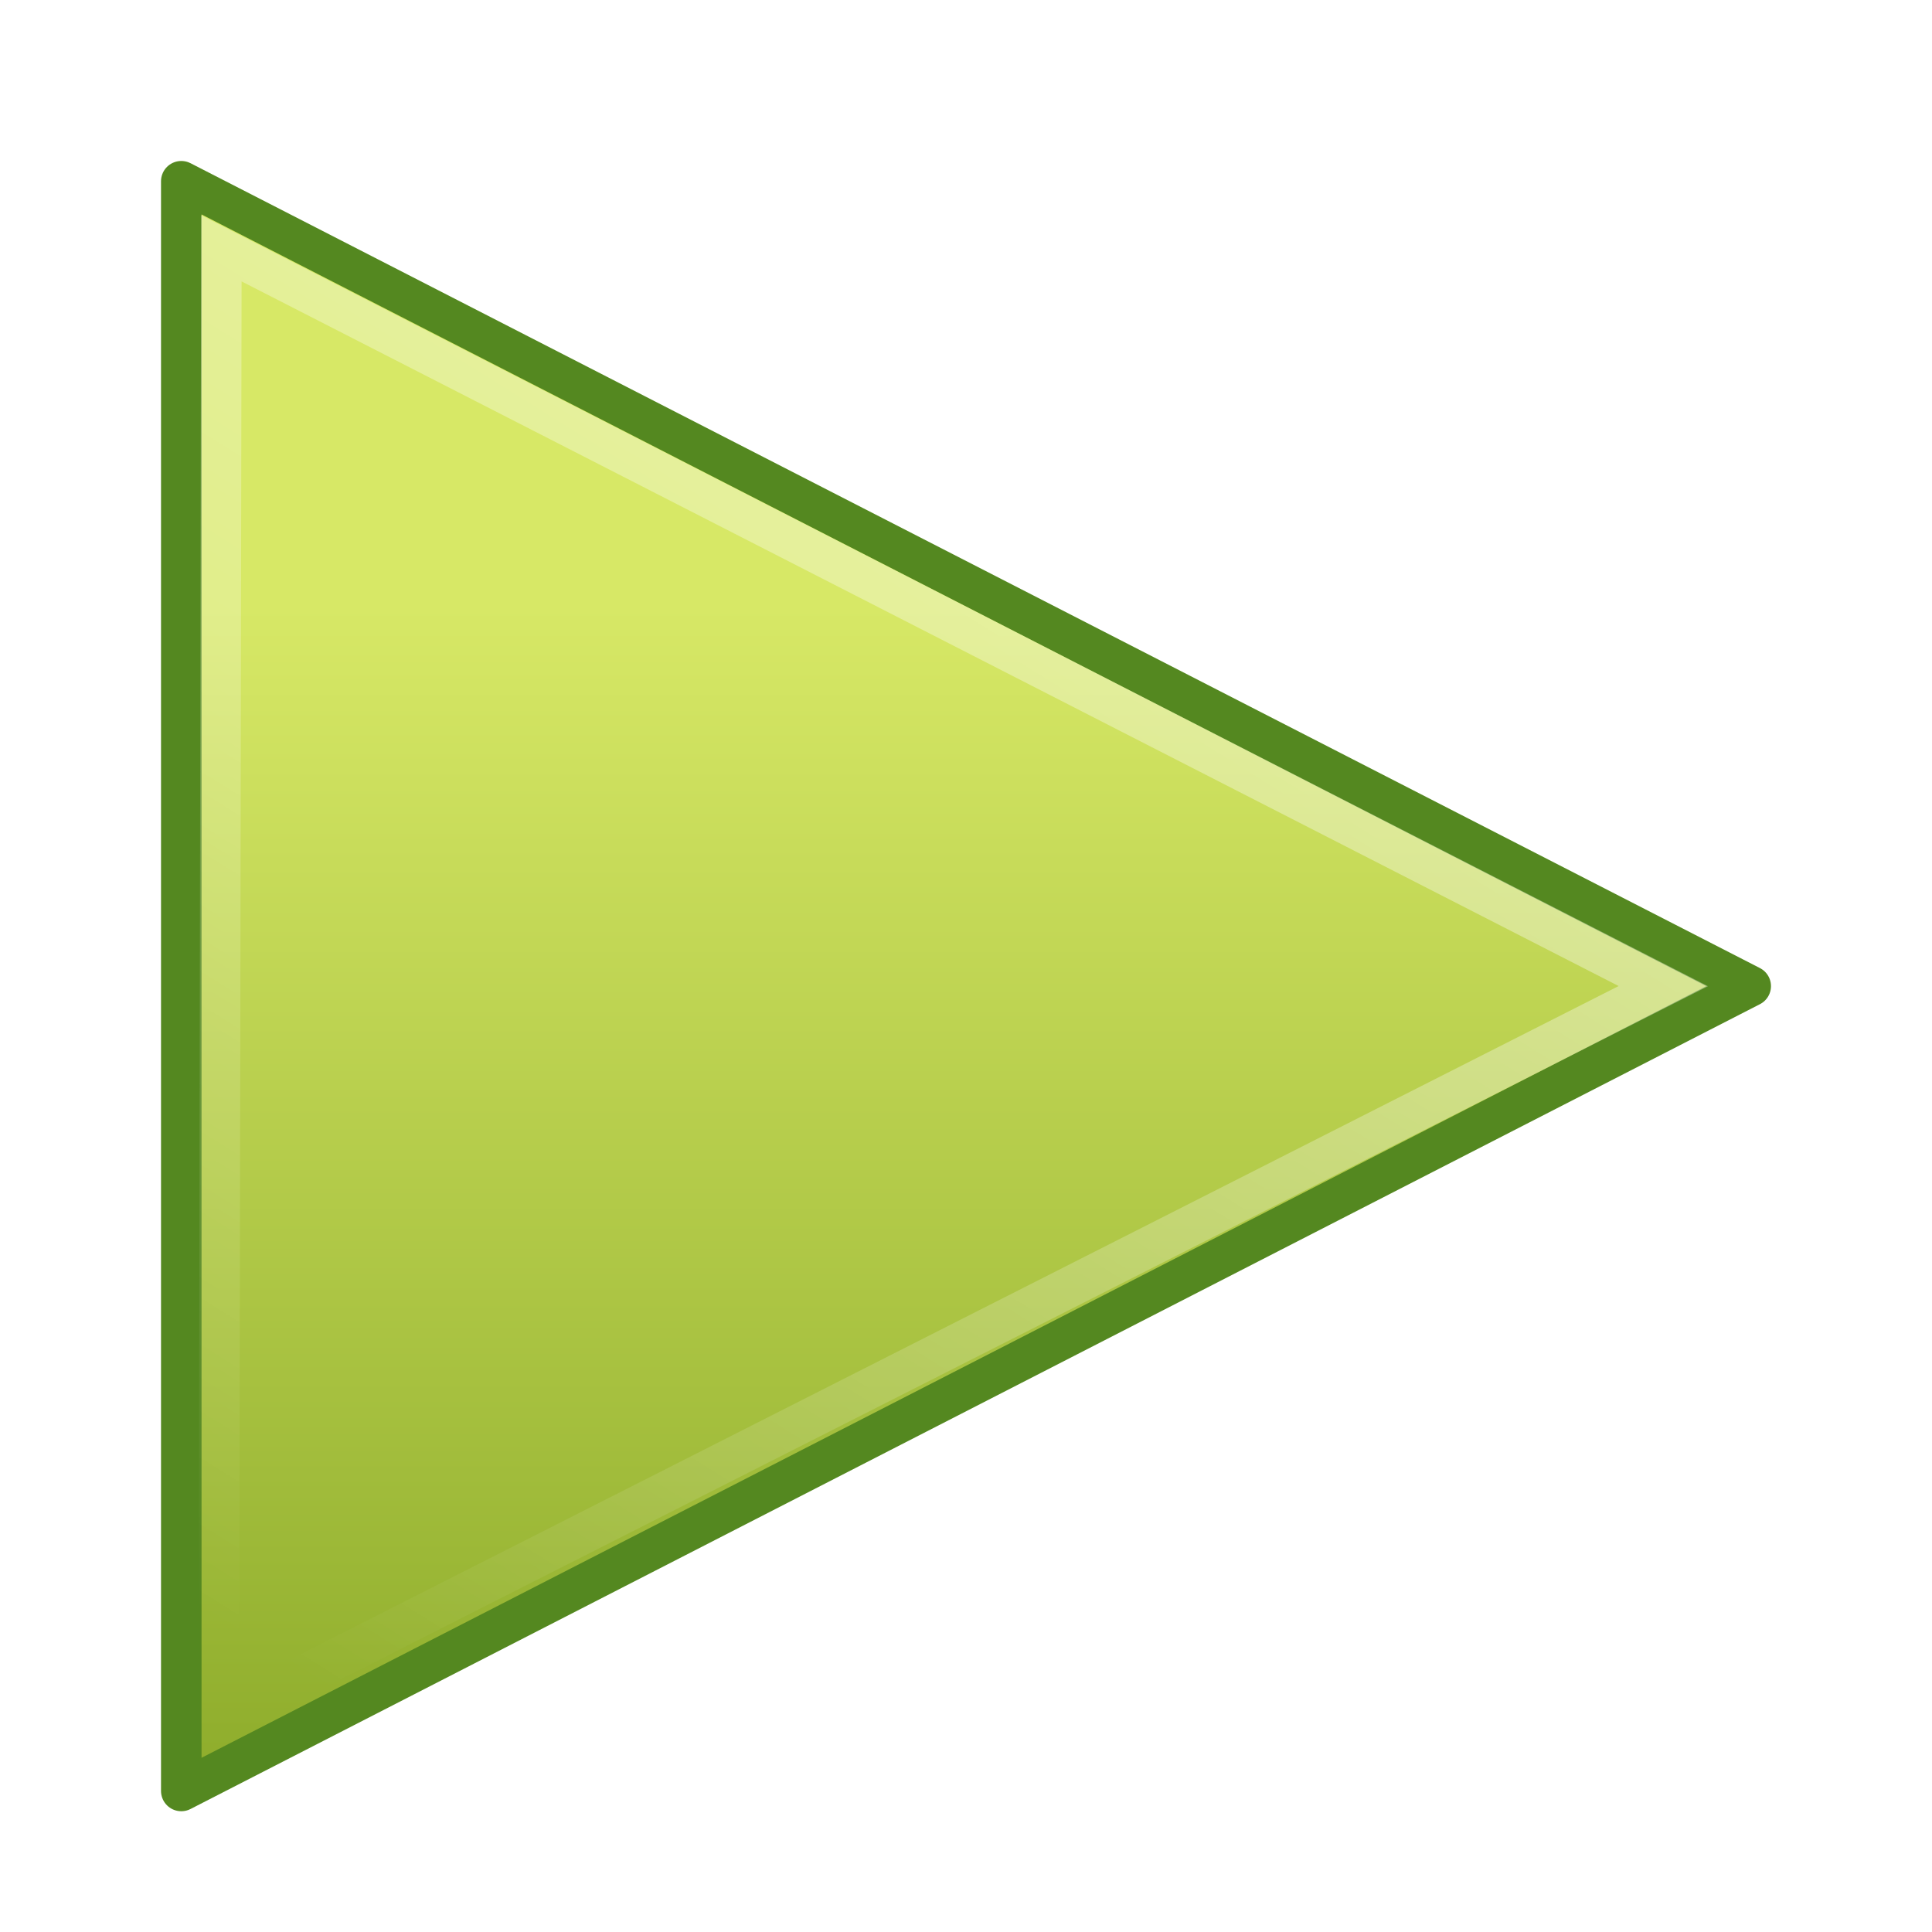
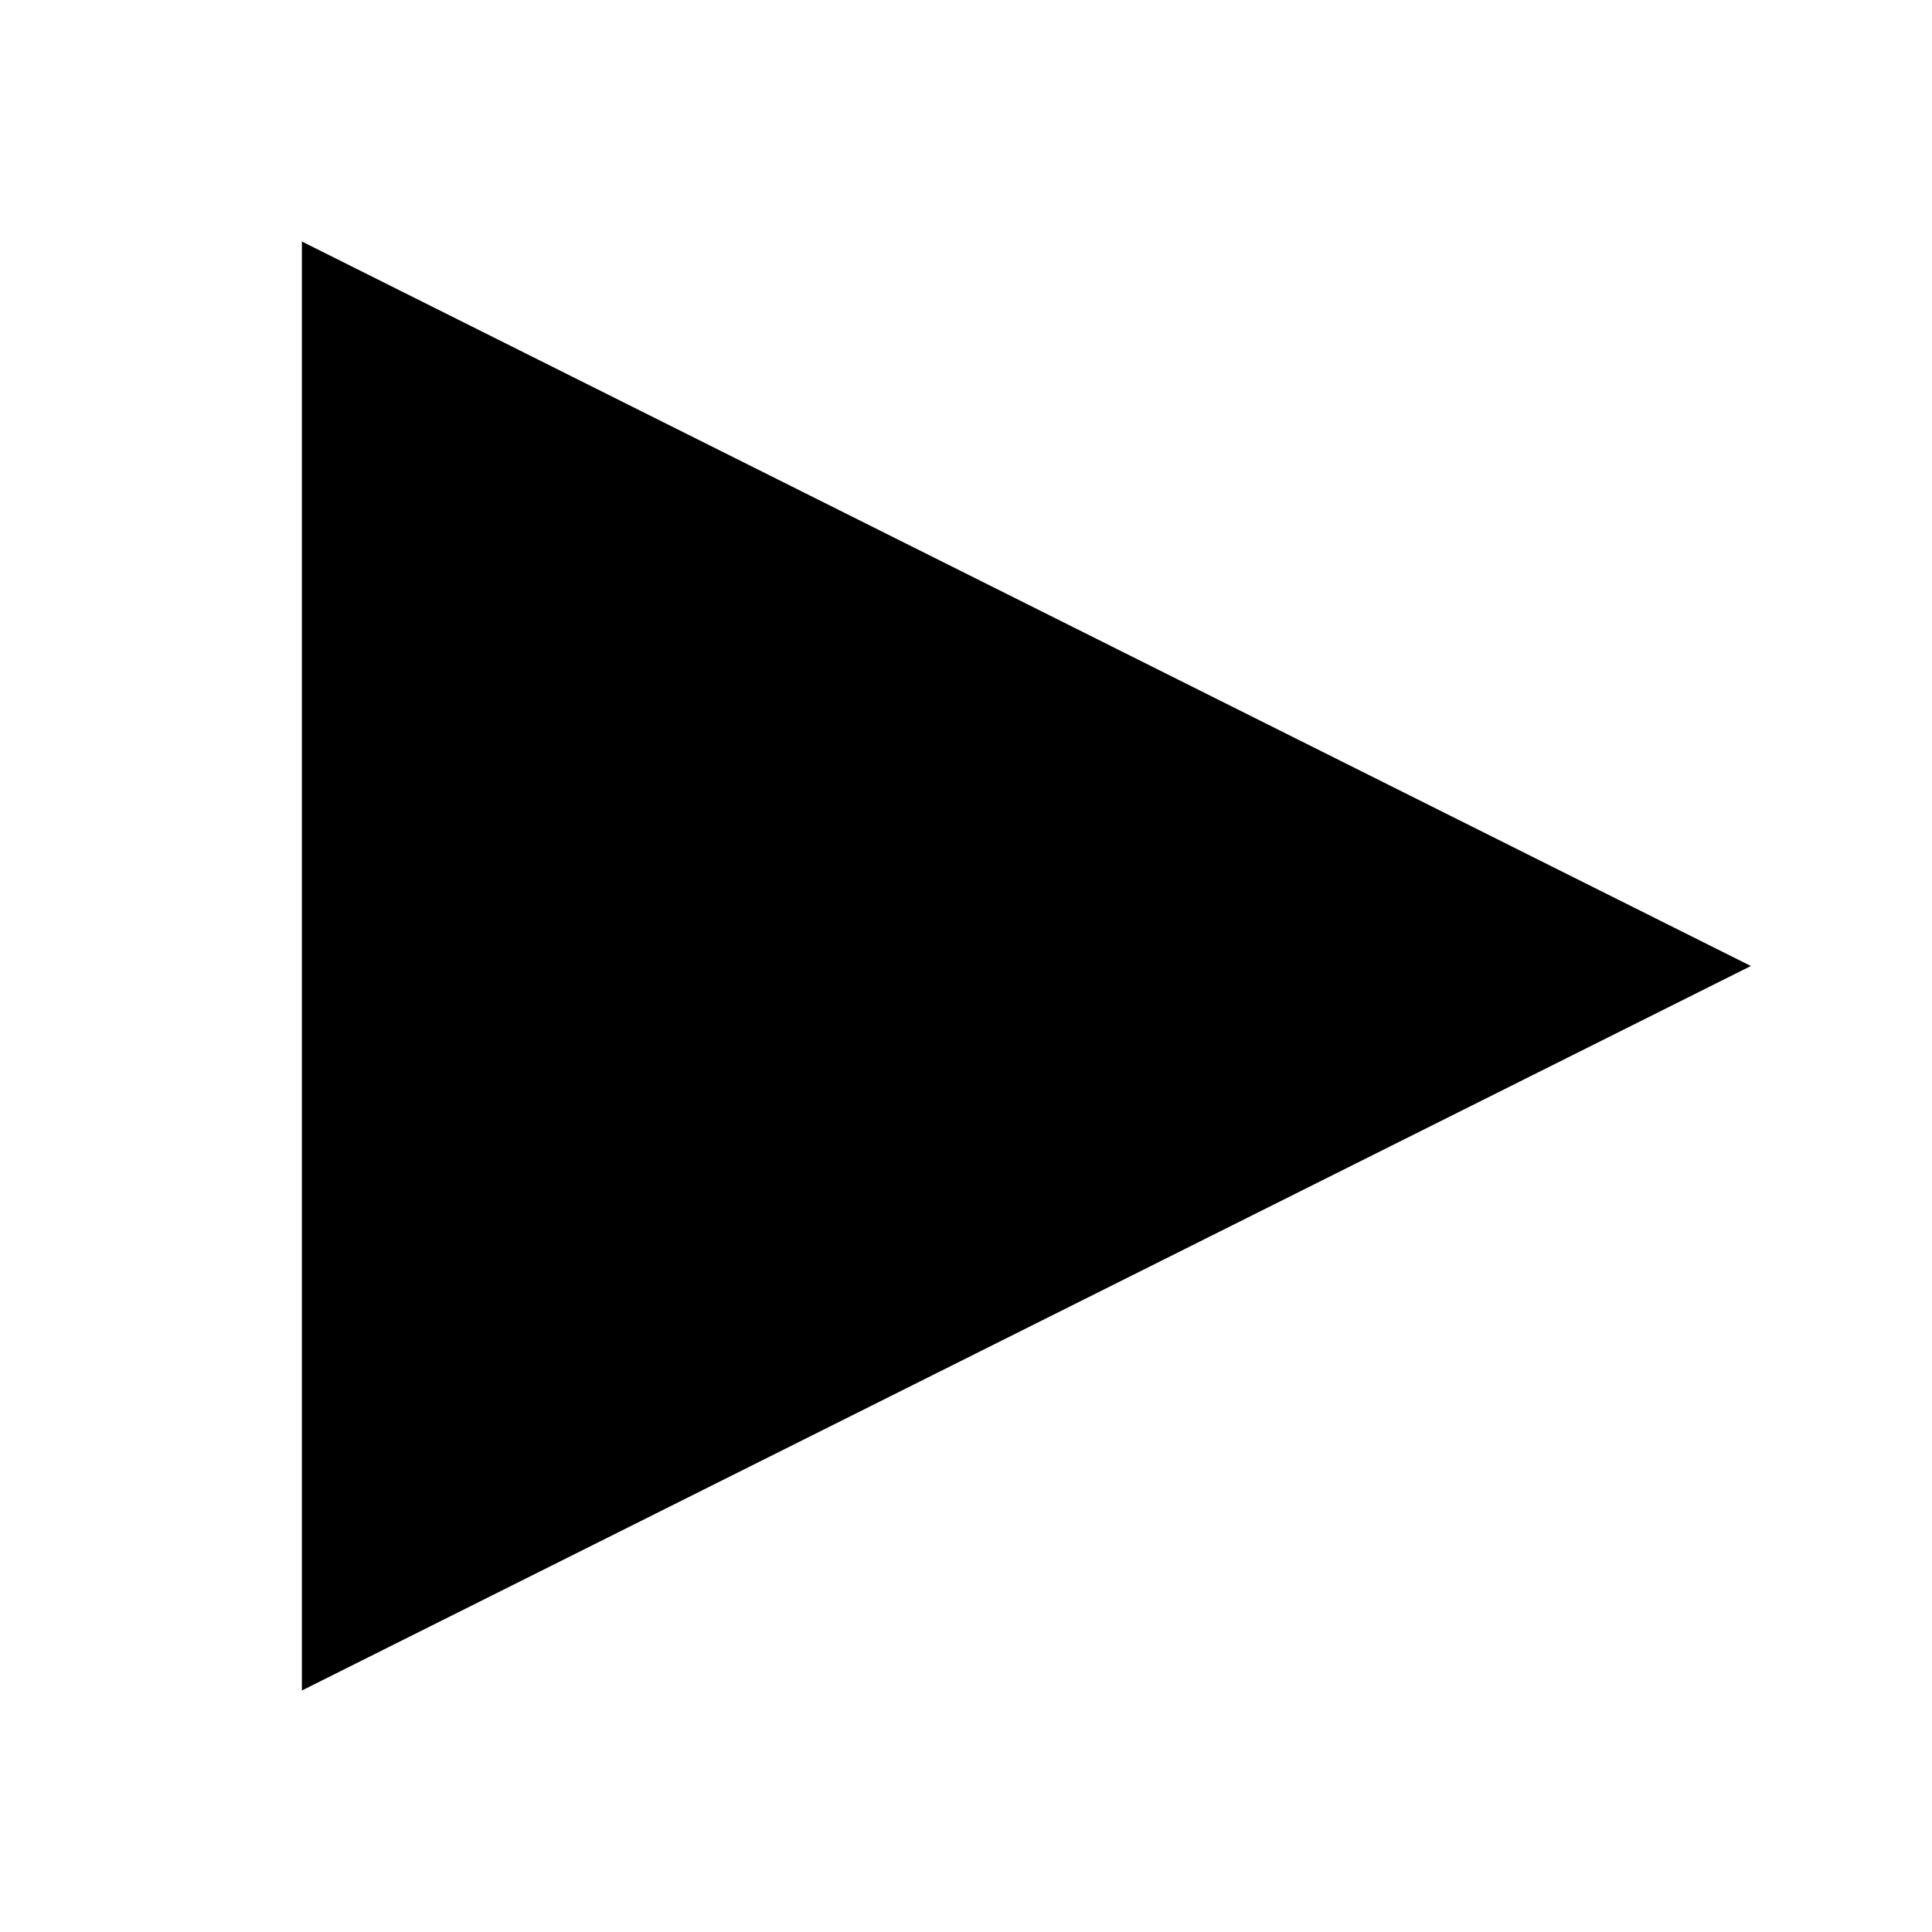
- <svg xmlns="http://www.w3.org/2000/svg" id="svg2474" height="48" width="48" version="1.1">
-   <defs id="defs2476">
-     <linearGradient id="linearGradient3343" y2="43.878" gradientUnits="userSpaceOnUse" x2="18.037" gradientTransform="matrix(1.1476 0 0 1.0201 -3.9465 .25851)" y1="14.511" x1="18.037">
-       <stop id="stop2266" style="stop-color:#d7e866" offset="0" />
-       <stop id="stop2268" style="stop-color:#8cab2a" offset="1" />
-     </linearGradient>
-     <linearGradient id="linearGradient3339" y2="46.874" gradientUnits="userSpaceOnUse" x2="13.759" gradientTransform="matrix(.9547 0 0 .92917 .89918 2.1998)" y1="14.66" x1="34.404">
-       <stop id="stop4224" style="stop-color:#fff" offset="0" />
-       <stop id="stop4226" style="stop-color:#fff;stop-opacity:0" offset="1" />
-     </linearGradient>
-   </defs>
+ <svg xmlns="http://www.w3.org/2000/svg" width="32" height="32" id="svg4150" version="1.1" viewBox="0 0 32 32">
+   <defs id="defs4152" />
  <g id="layer1">
-     <path id="path3375" style="stroke-linejoin:round;fill-rule:evenodd;stroke:#548820;stroke-linecap:round;stroke-width:1.007;fill:url(#linearGradient3343)" d="m4.504 44.496v-39.993l38.992 19.997-38.992 19.996z" />
-     <path id="path2294" style="opacity:0.41;stroke:url(#linearGradient3339);stroke-linecap:round;stroke-width:1.007;fill:none" d="m5.437 42.692 0.063-36.523 35.824 18.331-35.887 18.192z" />
+     <g id="g3574">
+       <rect y="0" x="0" height="32" width="32" id="rect3572" style="fill:none;fill-opacity:0.376;stroke:none" />
+       <path id="path6837" d="M 5,4 29,16 5,28 z" style="fill:black;fill-opacity:1;stroke:none" />
+     </g>
  </g>
</svg>
